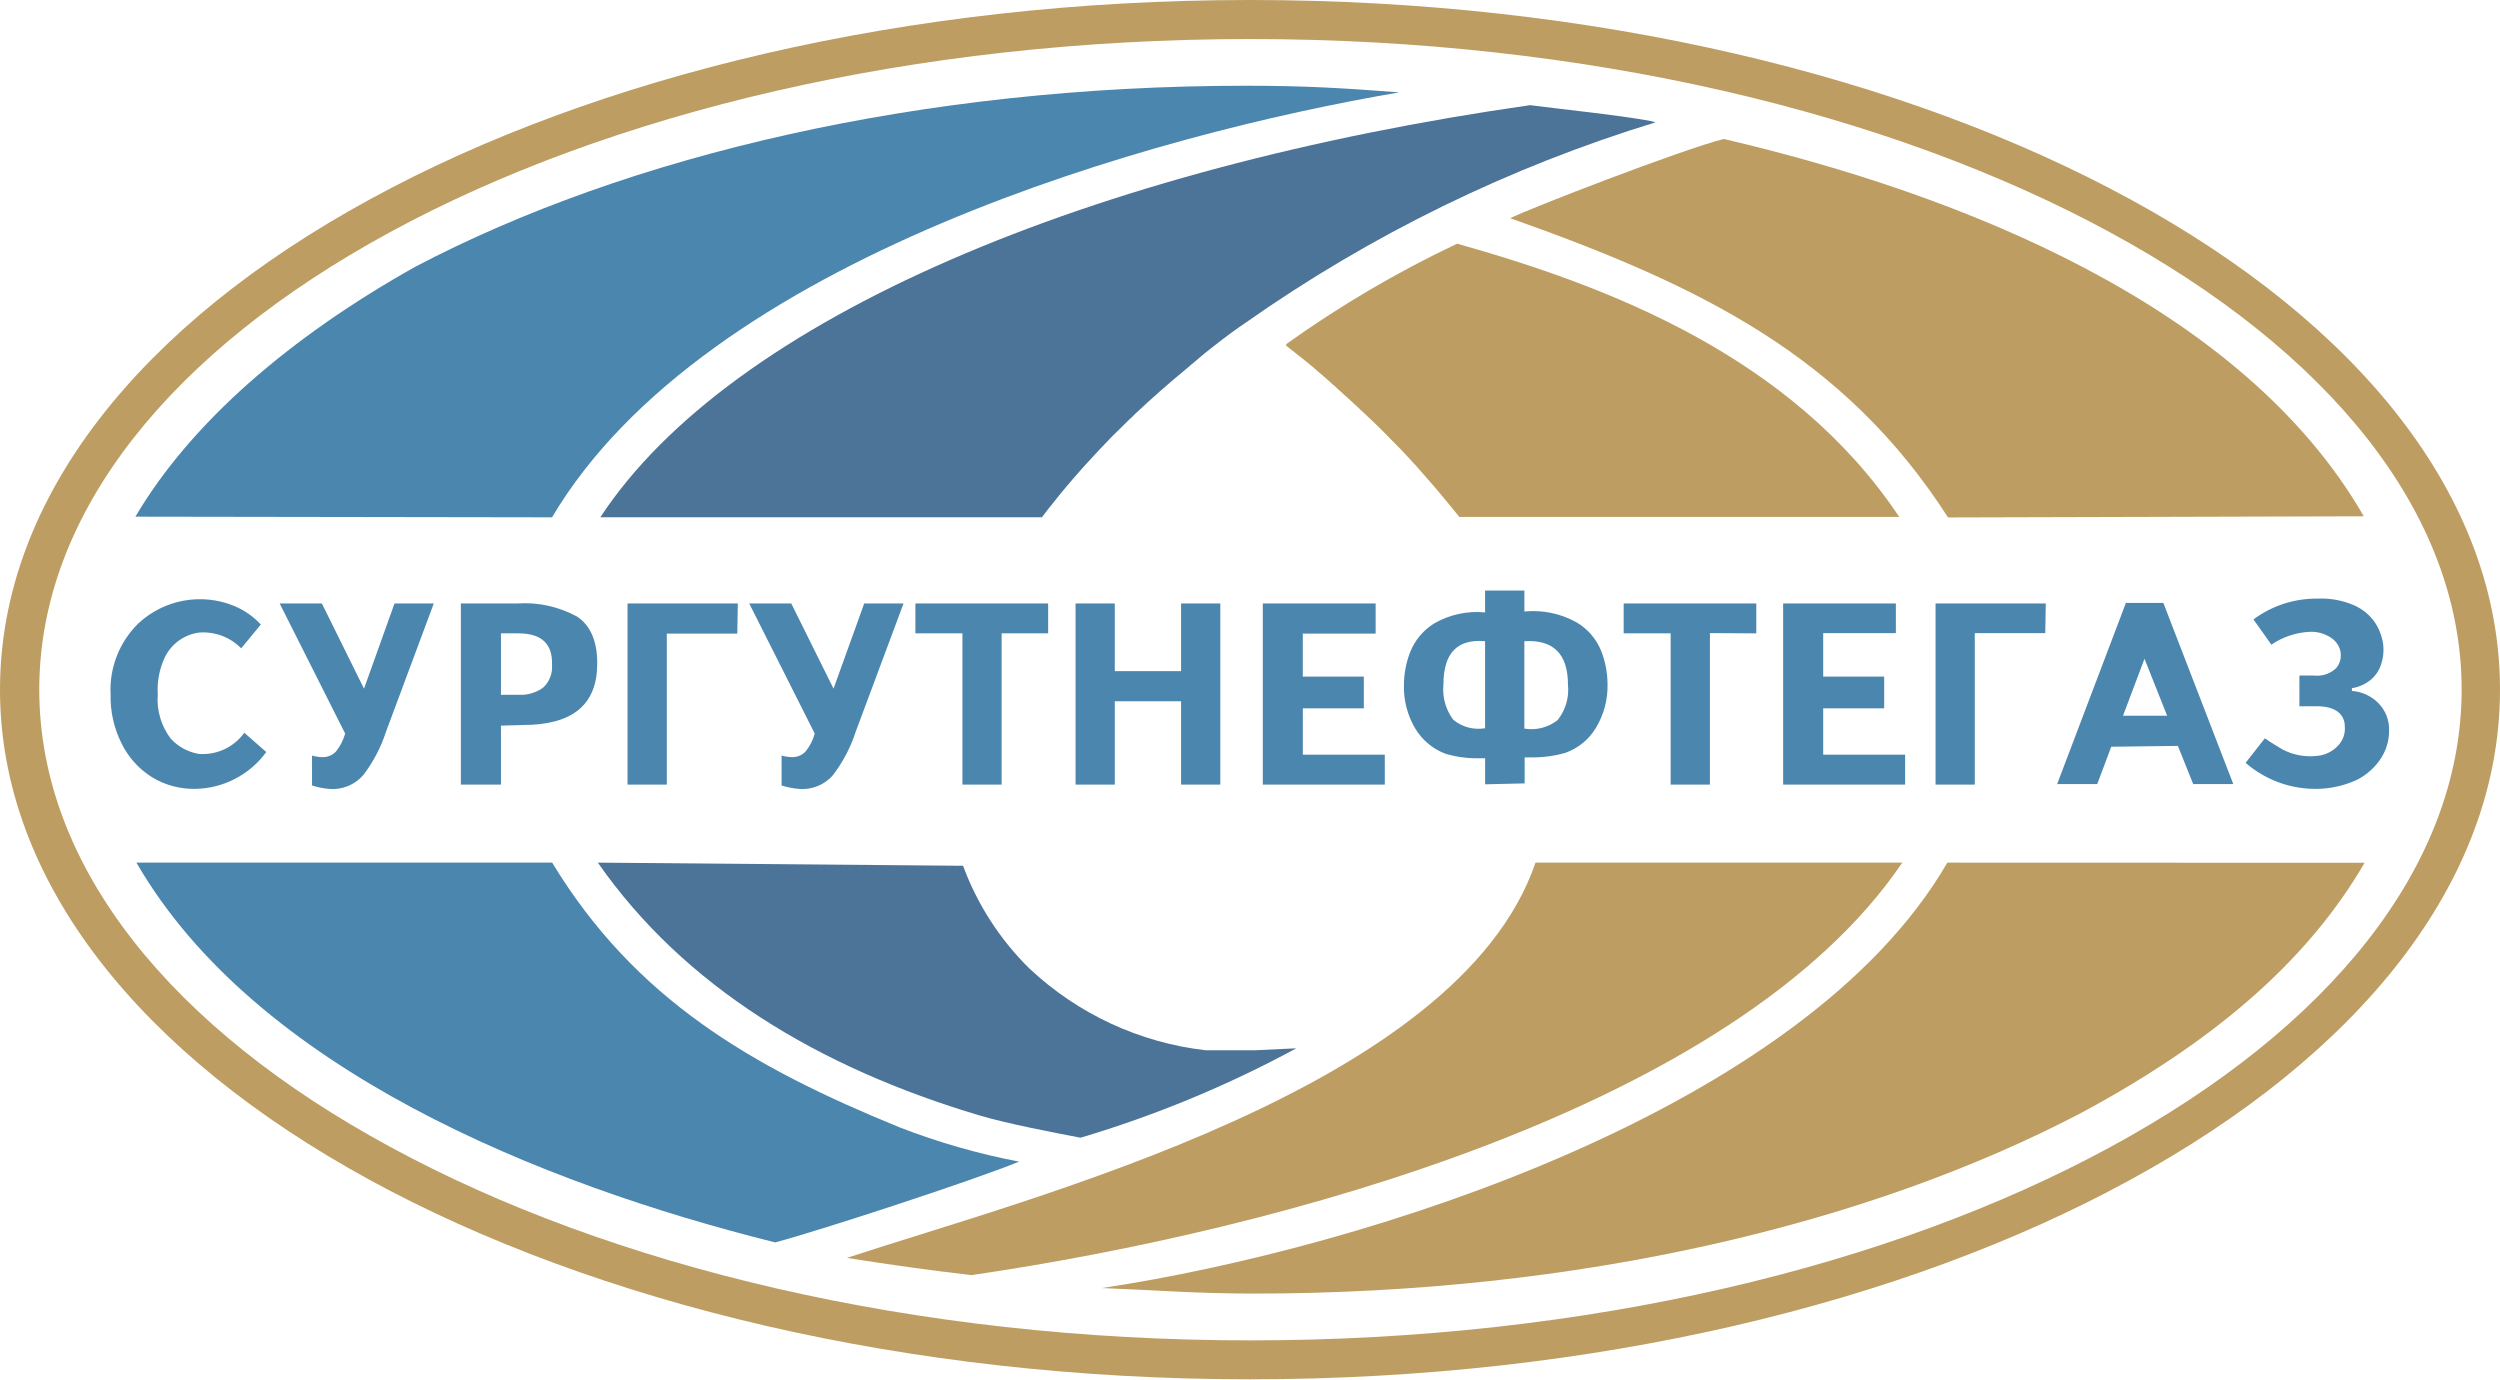
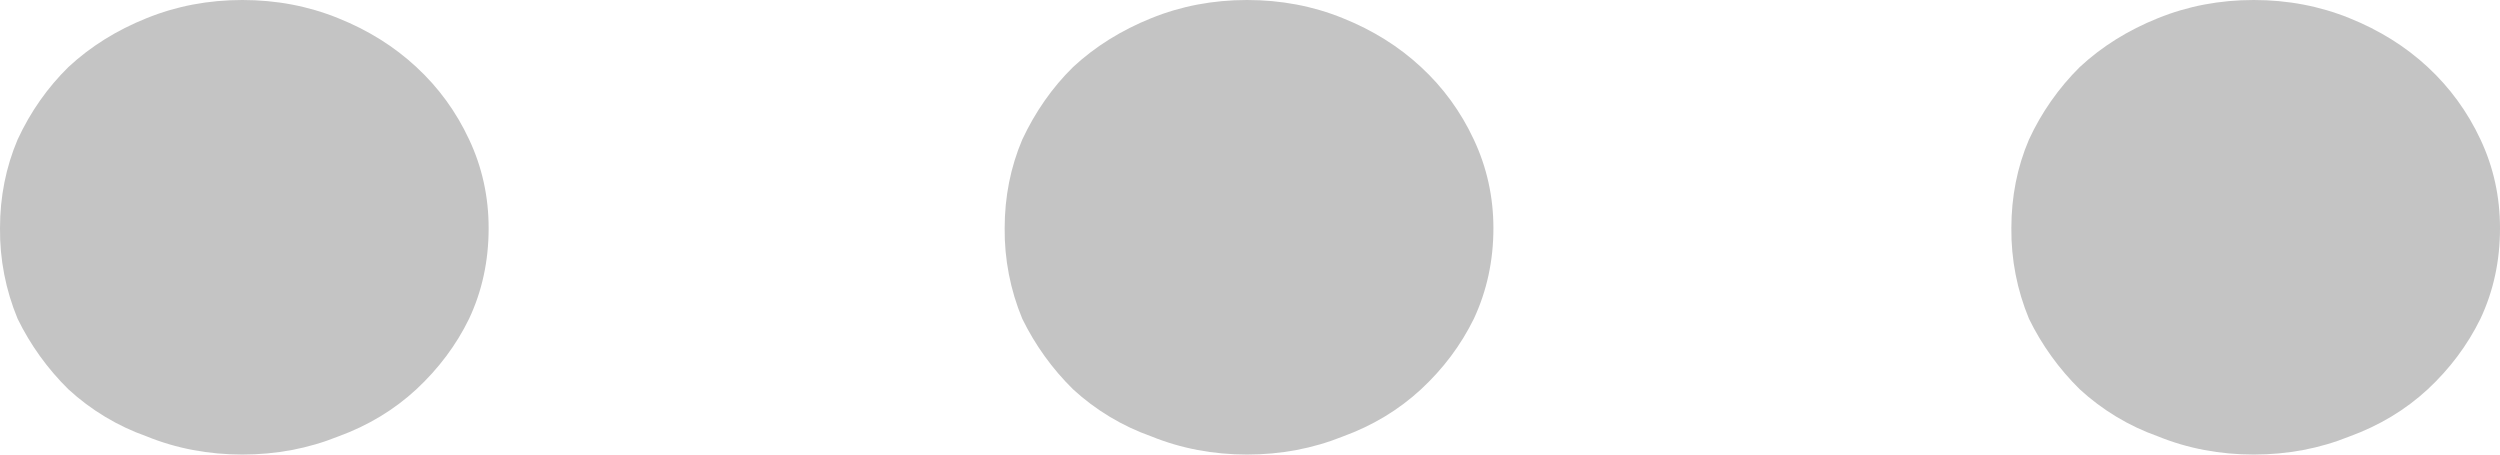
- <svg xmlns="http://www.w3.org/2000/svg" width="58" height="32" fill="none" viewBox="0 0 58 32">
-   <path fill="#BD9D61" d="M9.04 5.391C14.14 2.617 21.198.906 29 .906c7.8 0 14.86 1.714 19.96 4.488 5.031 2.732 8.15 6.484 8.15 10.604 0 4.12-3.11 7.876-8.14 10.608-5.1 2.774-12.151 4.491-19.961 4.491-7.81 0-14.858-1.717-19.959-4.491C4.01 23.877.911 20.122.911 15.998c0-4.123 3.099-7.872 8.13-10.607zM29 0C21.038 0 13.81 1.766 8.589 4.621 3.28 7.513 0 11.537 0 16c0 4.461 3.28 8.485 8.588 11.38 5.23 2.853 12.455 4.62 20.41 4.62 7.956 0 15.19-1.766 20.414-4.622C54.72 24.484 58 20.463 58 15.998c0-4.464-3.28-8.488-8.588-11.38C44.182 1.766 36.964 0 29 0z" />
-   <path fill="#4B86AF" fill-rule="evenodd" d="M8.445 15.977L9.153 14h.911l-1.109 2.977a3.38 3.38 0 0 1-.522.999.936.936 0 0 1-.8.326 1.783 1.783 0 0 1-.394-.079v-.694a.92.92 0 0 0 .23.036.42.42 0 0 0 .326-.13c.098-.123.17-.265.213-.416L6.488 14h.979l.978 1.977zm3.177.142h.41a.882.882 0 0 0 .569-.166.648.648 0 0 0 .206-.522c.018-.492-.24-.737-.78-.737h-.405v1.425zm0 .716v1.367h-.93V14h1.304a2.55 2.55 0 0 1 1.388.302c.325.211.483.604.471 1.129-.012.928-.586 1.39-1.722 1.389l-.51.015zm5.484-2.135H15.47v3.502h-.911V14h2.558l-.012.7zm2.232 1.277L20.05 14h.912l-1.11 2.977c-.116.36-.293.697-.522.999a.932.932 0 0 1-.799.326 1.828 1.828 0 0 1-.398-.079v-.694a.92.92 0 0 0 .231.036.414.414 0 0 0 .325-.13c.1-.122.172-.264.213-.416L17.382 14h.975l.981 1.977zm3.9-1.283v3.508h-.91v-3.508h-1.091V14h3.08v.694H23.24zm2.625 1.576v1.932h-.91V14h.91v1.57h1.538V14h.91v4.202h-.91V16.27h-1.538zm6.052-1.57h-1.69v.997h1.416v.736h-1.415v1.075h1.901v.694h-2.83V14h2.618v.7zm3.45.176v2.028a.984.984 0 0 0 .77-.196c.186-.231.273-.526.242-.821 0-.715-.337-1.052-1.011-1.011zm-.91 0c-.645-.058-.967.274-.967 1.002-.03.292.051.585.228.82a.911.911 0 0 0 .738.197v-2.02zm0 3.32v-.604h-.128a2.584 2.584 0 0 1-.793-.105 1.393 1.393 0 0 1-.699-.583 1.874 1.874 0 0 1-.264-1.011c.001-.26.05-.518.143-.76.11-.279.306-.514.562-.671a1.972 1.972 0 0 1 1.178-.254v-.507h.912v.486c.421-.042.846.047 1.215.254.259.155.46.39.57.67.094.243.142.5.144.76a1.87 1.87 0 0 1-.268 1.012c-.16.27-.41.476-.708.582a2.725 2.725 0 0 1-.81.106h-.137v.604l-.918.021zm5.215-3.508v3.514h-.911v-3.508h-1.09V14h3.077v.694l-1.076-.006zm4.314 0h-1.686v1.009h1.415v.736h-1.415v1.075h1.901v.694h-2.83V14h2.615v.688zm3.466 0h-1.635v3.514h-.91V14h2.557l-.012.688zm1.804 1.917h1.024l-.526-1.322-.498 1.322zm-.273.719l-.325.866h-.93l1.595-4.202h.869l1.622 4.202h-.93l-.355-.885-1.546.019zm3.709-2.376l-.41-.577c.43-.32.954-.49 1.491-.483a1.9 1.9 0 0 1 .848.157c.199.088.368.23.489.41.1.158.164.335.185.52.013.145-.003.29-.048.429a.787.787 0 0 1-.237.362.915.915 0 0 1-.444.2v.063c.23.017.445.116.608.277a.868.868 0 0 1 .255.652c0 .225-.066.445-.188.634a1.441 1.441 0 0 1-.56.501 2.284 2.284 0 0 1-.935.209 2.467 2.467 0 0 1-1.646-.604l.443-.565a.091.091 0 0 1 .049.025l.045.033.134.084.185.112c.245.129.524.181.8.15a.749.749 0 0 0 .488-.238.563.563 0 0 0 .158-.437c0-.302-.228-.477-.647-.477h-.407v-.713h.337a.636.636 0 0 0 .52-.175.463.463 0 0 0 .018-.564.503.503 0 0 0-.149-.142.824.824 0 0 0-.486-.133c-.321.016-.631.12-.896.302v-.012zm-46.639-.459l-.455.552a1.237 1.237 0 0 0-.985-.365 1.038 1.038 0 0 0-.793.586 1.774 1.774 0 0 0-.158.845c-.03.37.079.737.304 1.033.17.183.395.306.641.35A1.185 1.185 0 0 0 5.668 17l.51.447a2.08 2.08 0 0 1-1.658.855 1.865 1.865 0 0 1-1.005-.278 1.918 1.918 0 0 1-.699-.785 2.402 2.402 0 0 1-.25-1.12 2.155 2.155 0 0 1 .648-1.66 2.098 2.098 0 0 1 2.217-.402c.236.098.448.245.62.432z" clip-rule="evenodd" />
-   <path fill="#BD9D61" fill-rule="evenodd" d="M44.133 20.013c-3.867 5.708-14.527 8.54-21.599 9.57a70.364 70.364 0 0 1-2.886-.4c4.29-1.415 14.183-3.924 15.976-9.17h8.509zM33.804 5.653c3.475.979 7.762 2.597 10.259 6.34H33.856c-.14-.175-.283-.35-.428-.522l-.119-.142-.042-.049-.332-.38-.042-.048-.085-.094-.17-.184-.13-.139-.177-.18-.046-.046-.088-.09-.133-.134-.088-.087-.046-.045-.091-.088-.046-.042-.045-.042-.091-.088-.046-.042-.046-.042-.045-.043-.04-.039-.04-.036-.039-.036-.04-.037-.039-.036-.04-.036-.039-.036-.042-.037-.04-.036-.079-.072-.04-.036-.039-.037-.04-.036-.039-.033-.079-.073-.04-.033-.039-.036-.042-.036-.08-.07-.039-.033-.04-.033-.078-.07-.158-.132-.255-.202-.234-.185v-.036a25.728 25.728 0 0 1 3.964-2.33z" clip-rule="evenodd" />
-   <path fill="#BD9D61" fill-rule="evenodd" d="M45.178 20.013c-3.32 5.735-13.488 8.947-19.615 9.87 1.163.043 2.172.128 3.527.128 7.54 0 14.277-1.612 19.21-4.2 3.309-1.78 5.335-3.69 6.559-5.795l-9.681-.003zM35.04 5.063c4.42 1.566 7.746 3.193 10.155 6.942l9.645-.027c-2.822-4.905-9.393-7.48-14.849-8.754-.969.244-4.538 1.624-4.951 1.838z" clip-rule="evenodd" />
-   <path fill="#4C7398" fill-rule="evenodd" d="M13.87 20.013c2 2.87 5.113 4.754 8.865 5.868.634.188 1.7.393 2.333.514a26.133 26.133 0 0 0 5.006-2.074l-.96.045h-1.145a7.165 7.165 0 0 1-4.083-1.893 6.488 6.488 0 0 1-1.543-2.387l-8.473-.073zM35.496 2.44C25.353 3.892 16.966 7.372 13.928 12h10.244l.033-.042.076-.1.076-.097.04-.048.118-.148c.063-.081.13-.163.197-.241l.04-.049c.109-.126.218-.256.33-.38l.043-.048.085-.094.17-.184.128-.139.173-.18.043-.046.088-.09.137-.134.088-.087.045-.045.088-.088.046-.042.046-.042.063-.064c.393-.37.796-.725 1.21-1.065l.109-.094.076-.063.233-.197.234-.184c.246-.193.486-.371.72-.528a33.61 33.61 0 0 1 9.503-4.643l-.113-.03c-.768-.142-2.005-.265-2.8-.368z" clip-rule="evenodd" />
-   <path fill="#4B86AF" fill-rule="evenodd" d="M12.807 12.002c3.563-6.016 13.998-8.899 19.657-9.859-1.303-.1-2.199-.154-3.554-.154-7.54 0-14.356 1.615-19.28 4.202-2.895 1.624-5.195 3.604-6.489 5.796l9.666.015zm8.06 14.151c-3.436-1.4-6.137-2.976-8.057-6.14H3.165c2.768 4.79 9.387 7.456 14.819 8.811 1.041-.277 4.583-1.433 5.659-1.874a15.949 15.949 0 0 1-2.777-.797z" clip-rule="evenodd" />
+ <svg xmlns="http://www.w3.org/2000/svg" width="22" height="4" fill="none" viewBox="0 0 22 4">
+   <path fill="#C4C4C4" d="M0 2.008c0-.276.052-.537.155-.78C.269.982.419.77.602.59c.195-.181.424-.324.688-.43.264-.107.545-.16.843-.16.298 0 .579.053.843.16.264.106.493.249.688.43.195.18.35.393.464.637.115.244.172.505.172.781 0 .287-.057.552-.172.797-.114.234-.27.44-.464.621-.195.18-.424.319-.688.415-.264.106-.545.159-.843.159-.298 0-.58-.053-.843-.16a2.005 2.005 0 0 1-.688-.414 2.266 2.266 0 0 1-.447-.621A2.027 2.027 0 0 1 0 2.008zm17.7 0c0-.276.051-.537.155-.78a2.19 2.19 0 0 1 .447-.638c.195-.181.424-.324.688-.43.264-.107.545-.16.843-.16.298 0 .579.053.843.16.263.106.493.249.688.43.194.18.35.393.464.637.115.244.172.505.172.781 0 .287-.057.552-.172.797-.115.234-.27.44-.464.621-.195.18-.425.319-.689.415-.263.106-.544.159-.842.159-.298 0-.58-.053-.843-.16a2.005 2.005 0 0 1-.688-.414 2.264 2.264 0 0 1-.447-.621 2.027 2.027 0 0 1-.155-.797zm-8.859 0c0-.276.052-.537.155-.78.115-.245.264-.458.447-.638.195-.181.425-.324.688-.43.264-.107.545-.16.843-.16.298 0 .58.053.843.16.264.106.493.249.688.43.195.18.35.393.464.637.115.244.173.505.173.781 0 .287-.058.552-.172.797-.115.234-.27.44-.465.621-.195.18-.424.319-.688.415-.264.106-.545.159-.843.159-.298 0-.579-.053-.843-.16a2.005 2.005 0 0 1-.688-.414 2.266 2.266 0 0 1-.447-.621 2.027 2.027 0 0 1-.155-.797z" />
</svg>
